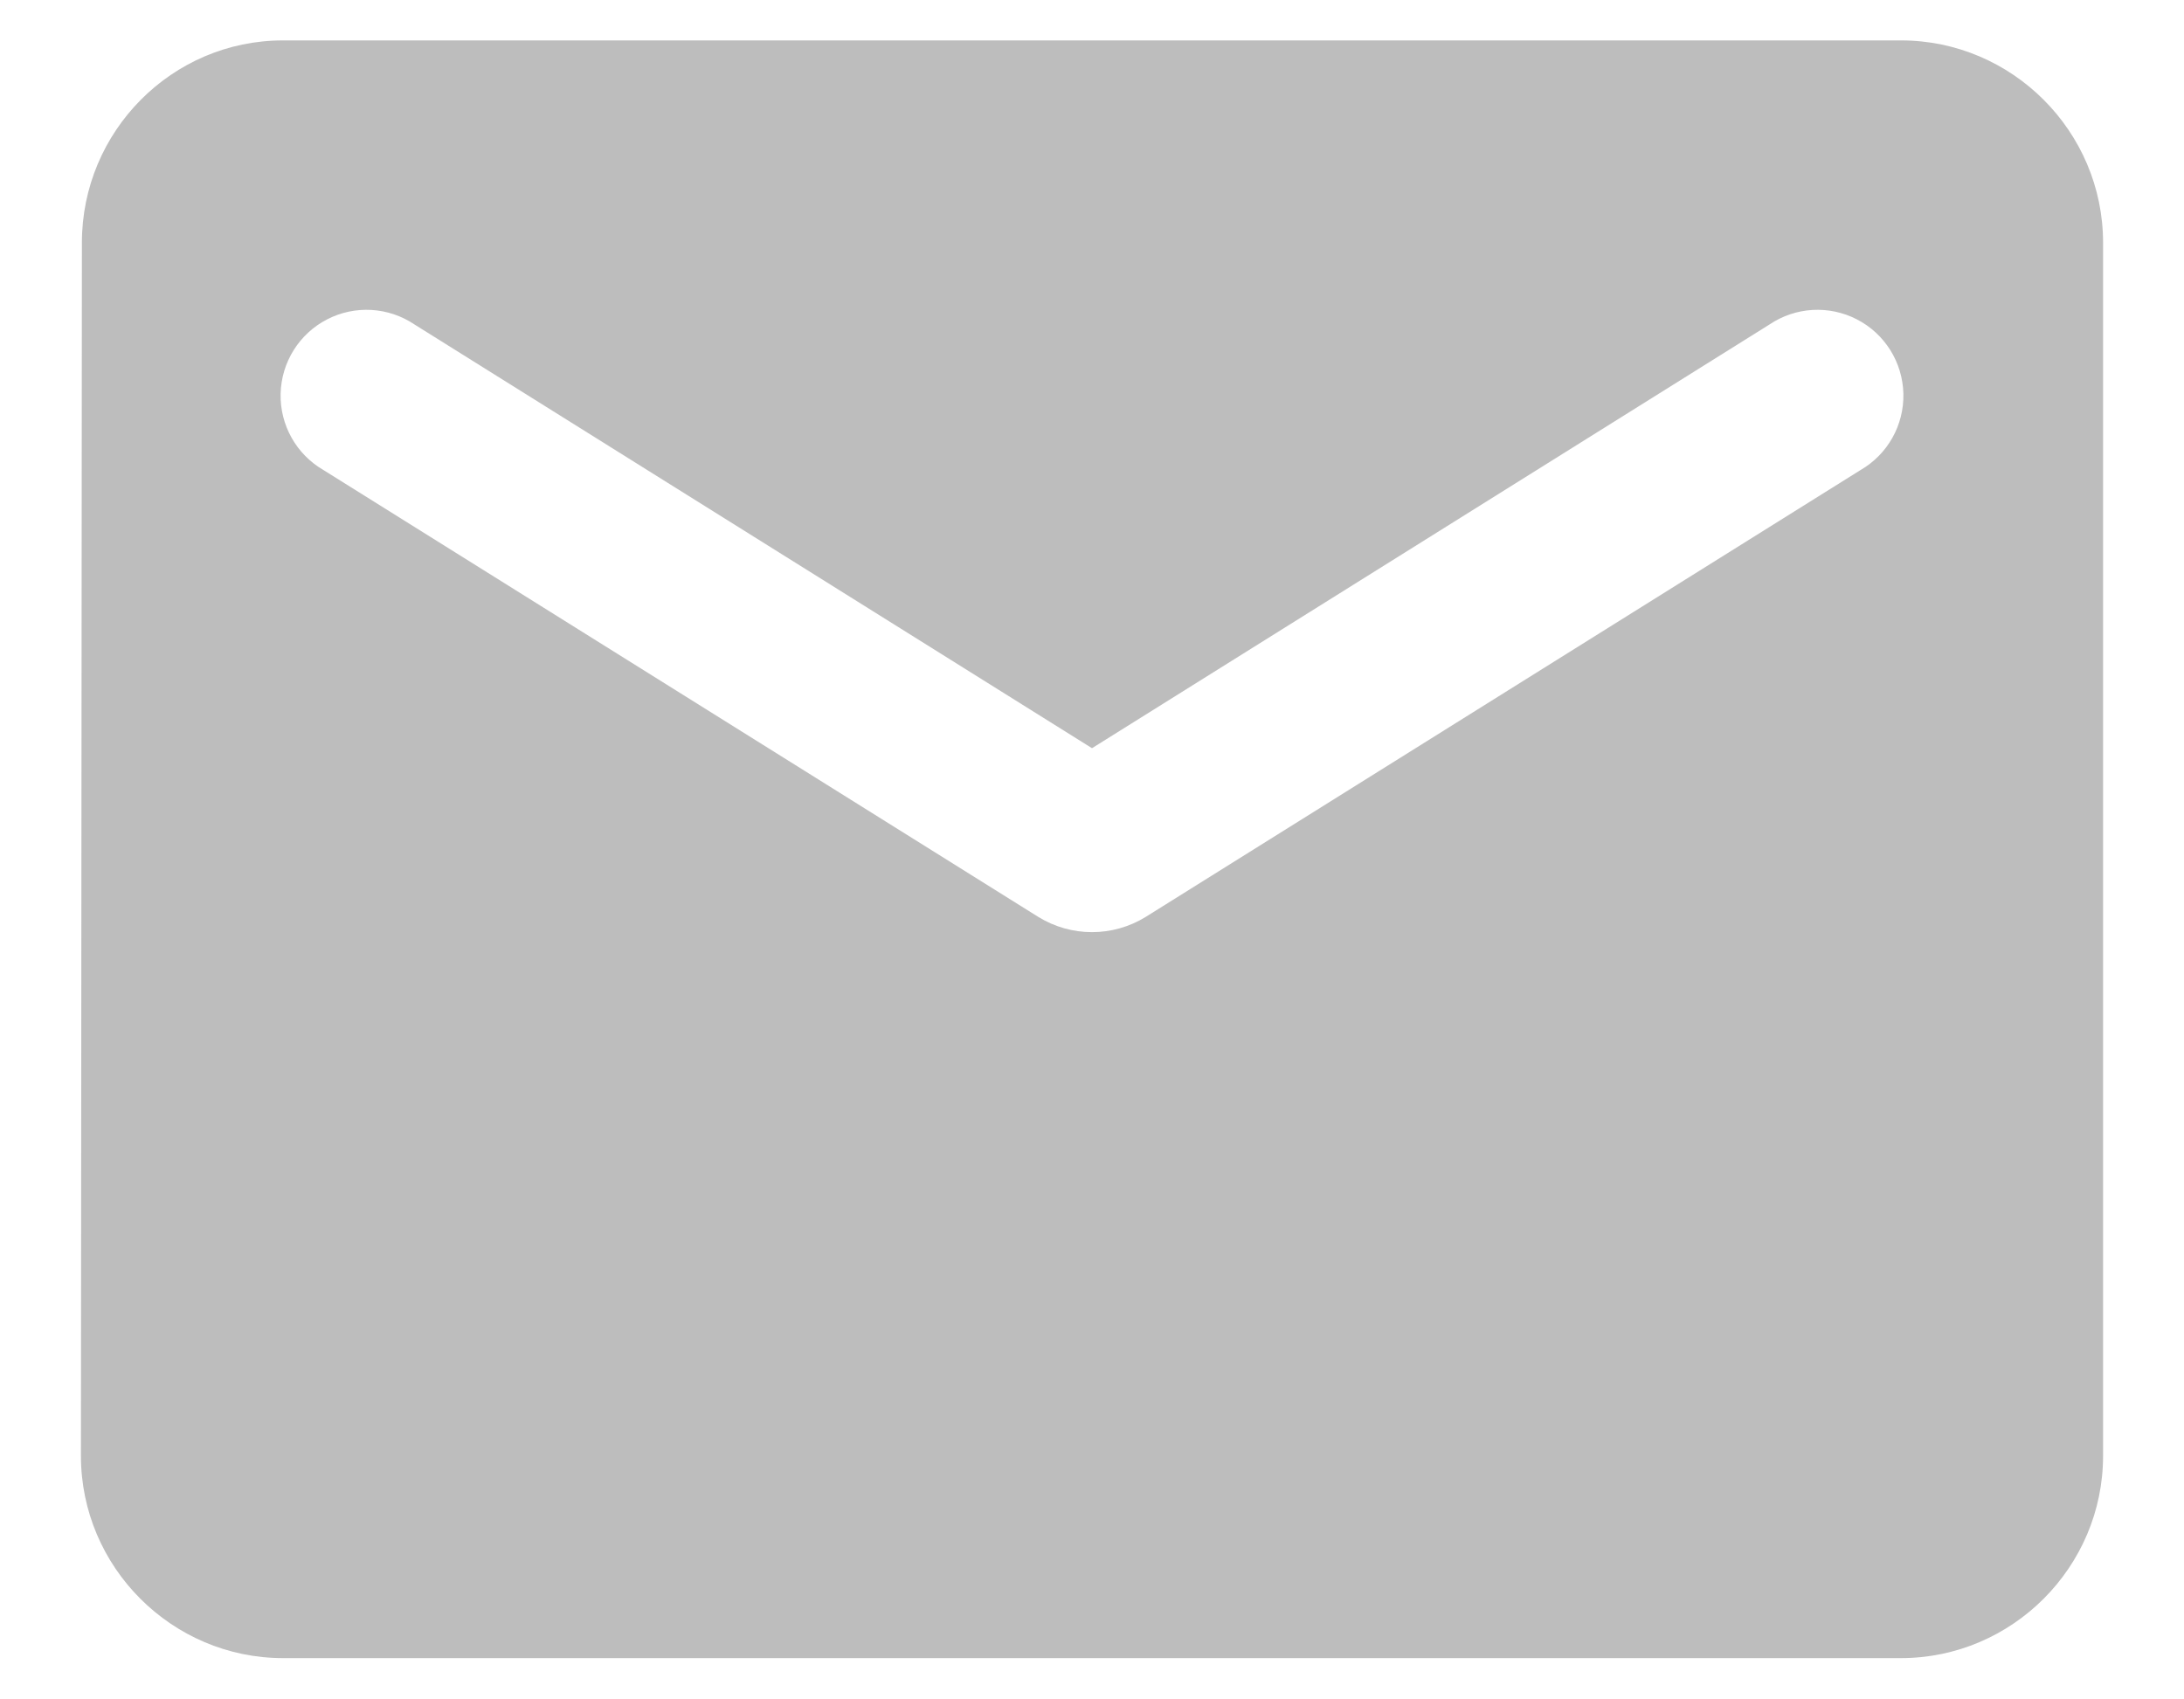
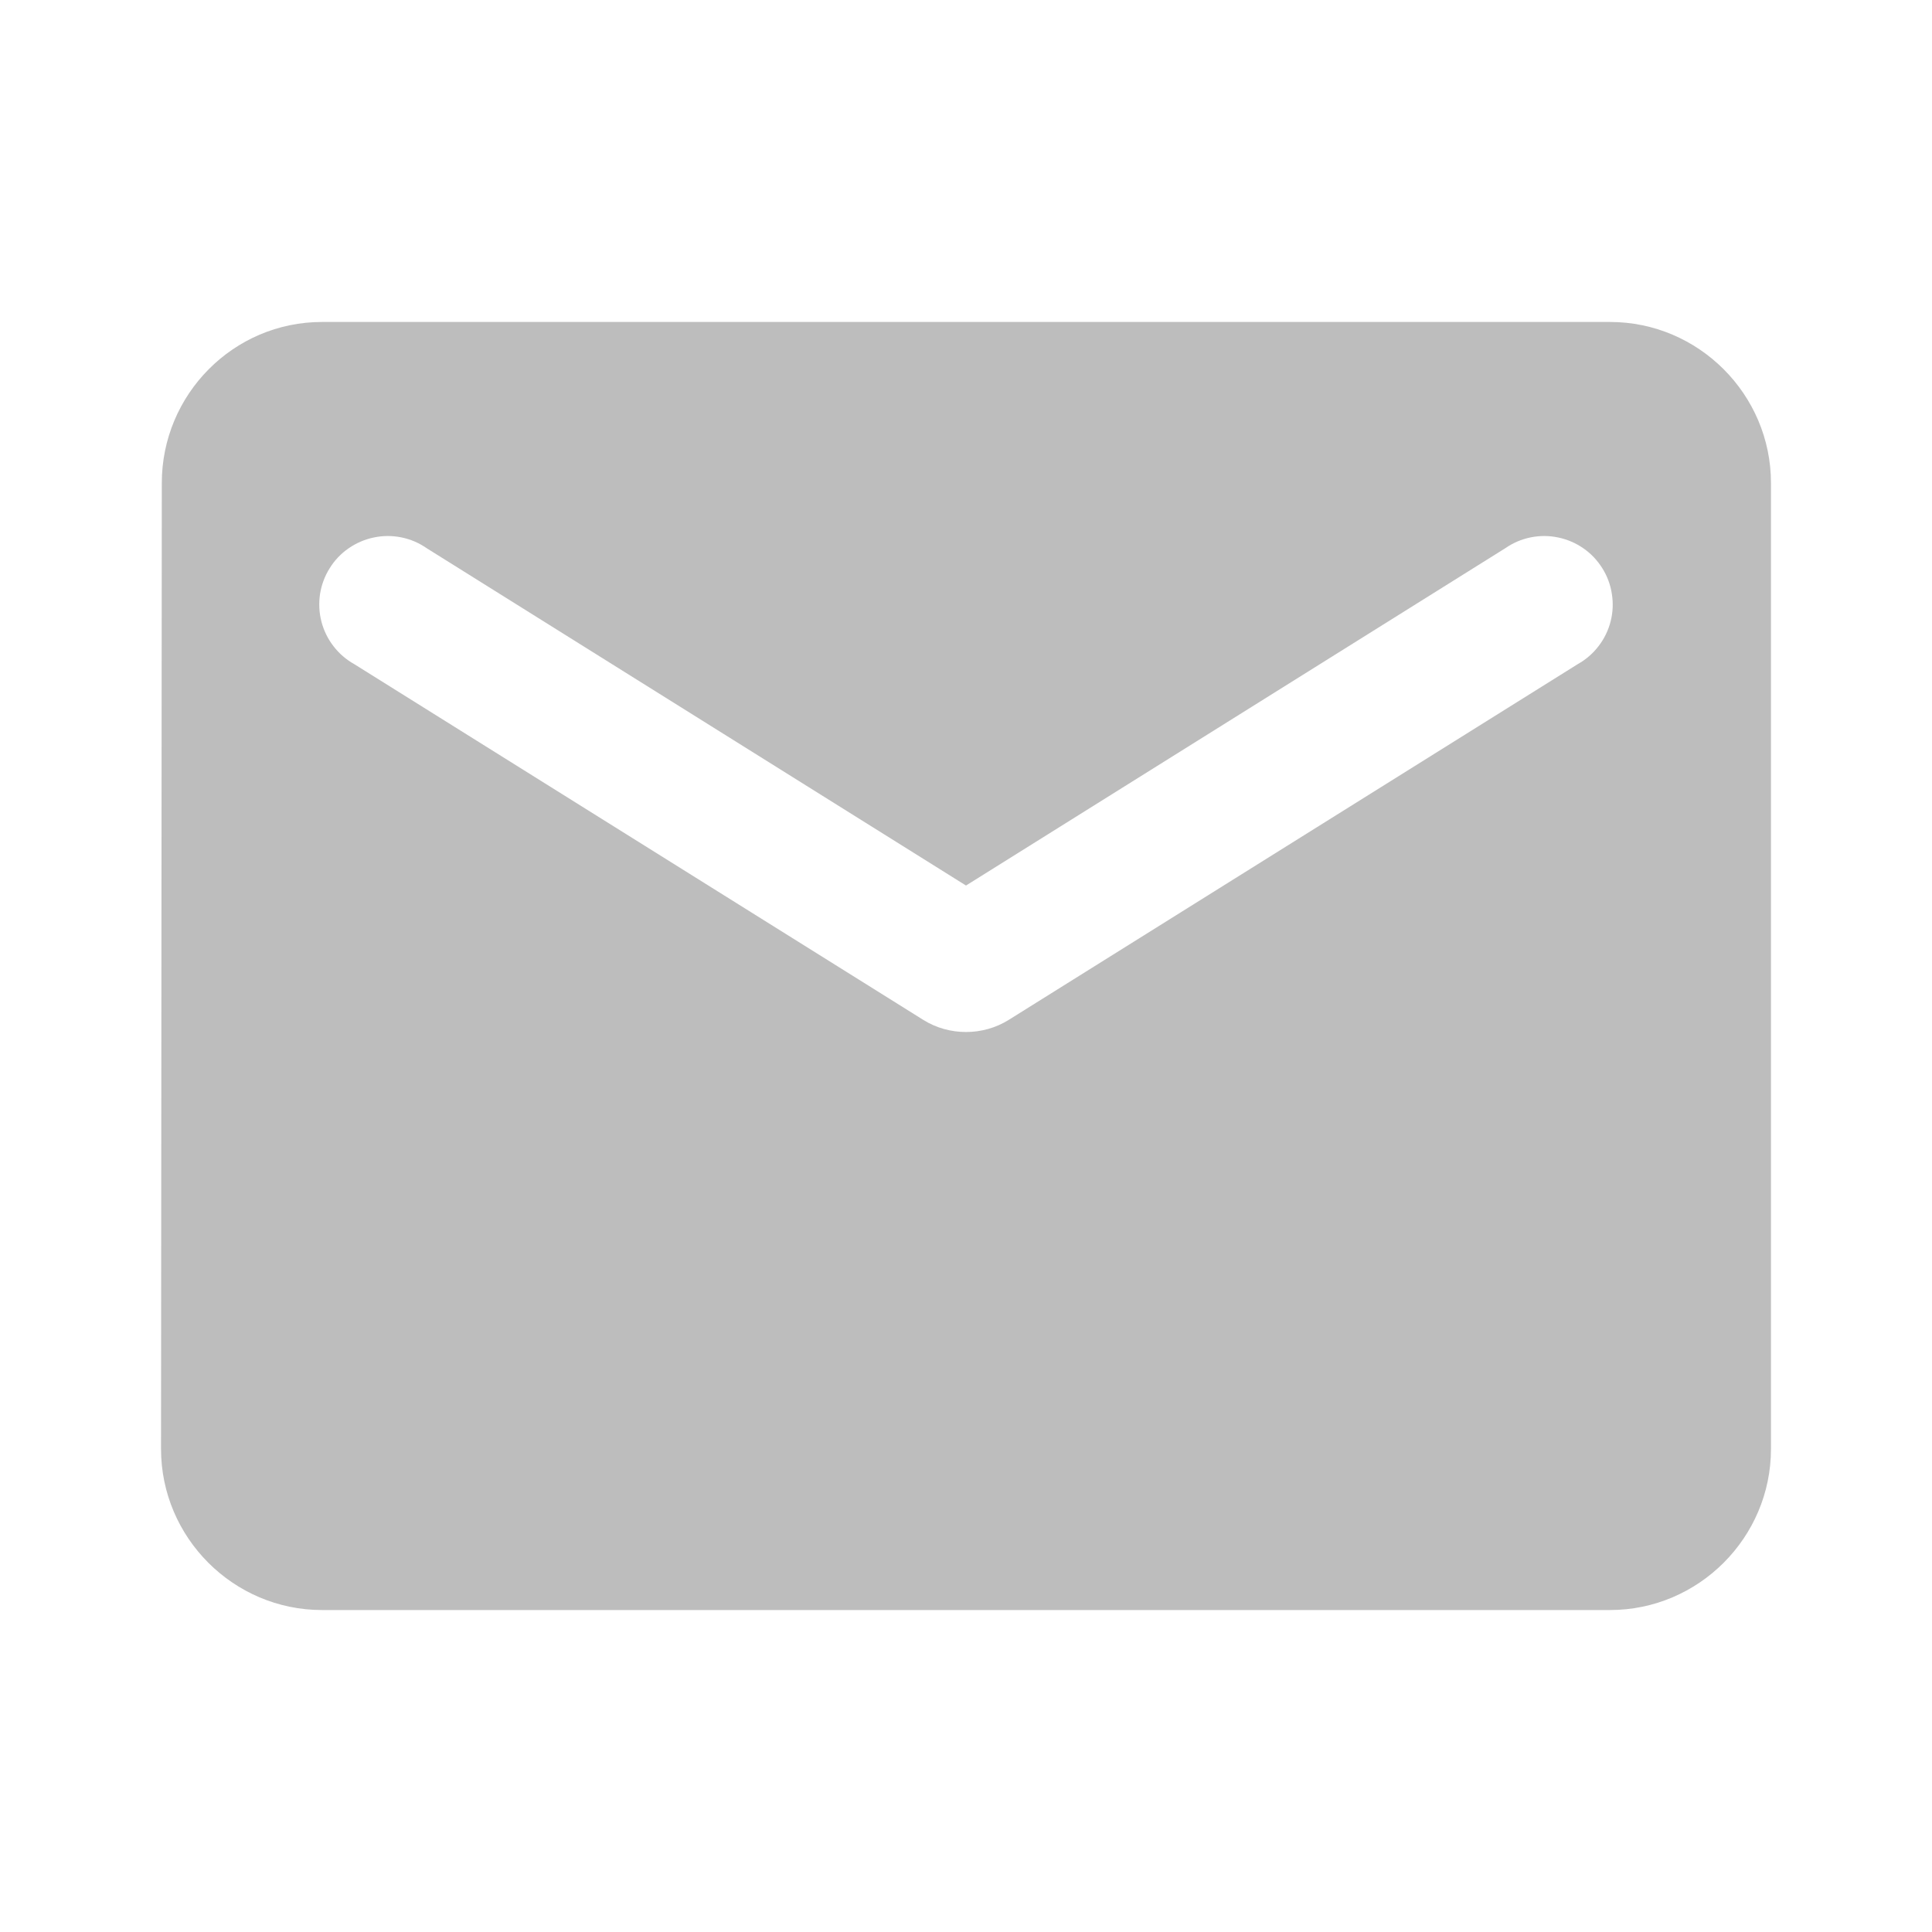
- <svg xmlns="http://www.w3.org/2000/svg" width="18" height="14" fill="none">
-   <path d="M15.667.333H2.333C1.417.333.675 1.083.675 2L.667 12c0 .917.75 1.667 1.666 1.667h13.334c.916 0 1.666-.75 1.666-1.667V2c0-.917-.75-1.667-1.666-1.667zm-.334 3.542L9.442 7.558a.843.843 0 01-.884 0L2.667 3.875a.708.708 0 11.75-1.2L9 6.167l5.583-3.492a.708.708 0 11.75 1.2z" fill="#BDBDBD" />
+ <svg xmlns="http://www.w3.org/2000/svg" width="20" height="20" viewBox="0 0 20 20" fill="none">
+   <path d="M16.667 3.333H3.333C2.417 3.333 1.675 4.083 1.675 5L1.667 15C1.667 15.917 2.417 16.667 3.333 16.667H16.667C17.583 16.667 18.333 15.917 18.333 15V5C18.333 4.083 17.583 3.333 16.667 3.333ZM16.333 6.875L10.442 10.558C10.175 10.725 9.825 10.725 9.558 10.558L3.667 6.875C3.583 6.828 3.51 6.765 3.452 6.689C3.393 6.613 3.351 6.526 3.327 6.433C3.303 6.34 3.299 6.243 3.313 6.149C3.328 6.054 3.362 5.963 3.413 5.882C3.463 5.801 3.53 5.73 3.609 5.676C3.688 5.621 3.777 5.583 3.87 5.564C3.964 5.544 4.061 5.544 4.155 5.563C4.249 5.582 4.338 5.62 4.417 5.675L10 9.167L15.583 5.675C15.662 5.62 15.751 5.582 15.845 5.563C15.939 5.544 16.036 5.544 16.13 5.564C16.223 5.583 16.312 5.621 16.391 5.676C16.47 5.73 16.536 5.801 16.587 5.882C16.638 5.963 16.672 6.054 16.686 6.149C16.701 6.243 16.697 6.34 16.673 6.433C16.649 6.526 16.607 6.613 16.548 6.689C16.49 6.765 16.417 6.828 16.333 6.875Z" fill="#BDBDBD" />
</svg>
